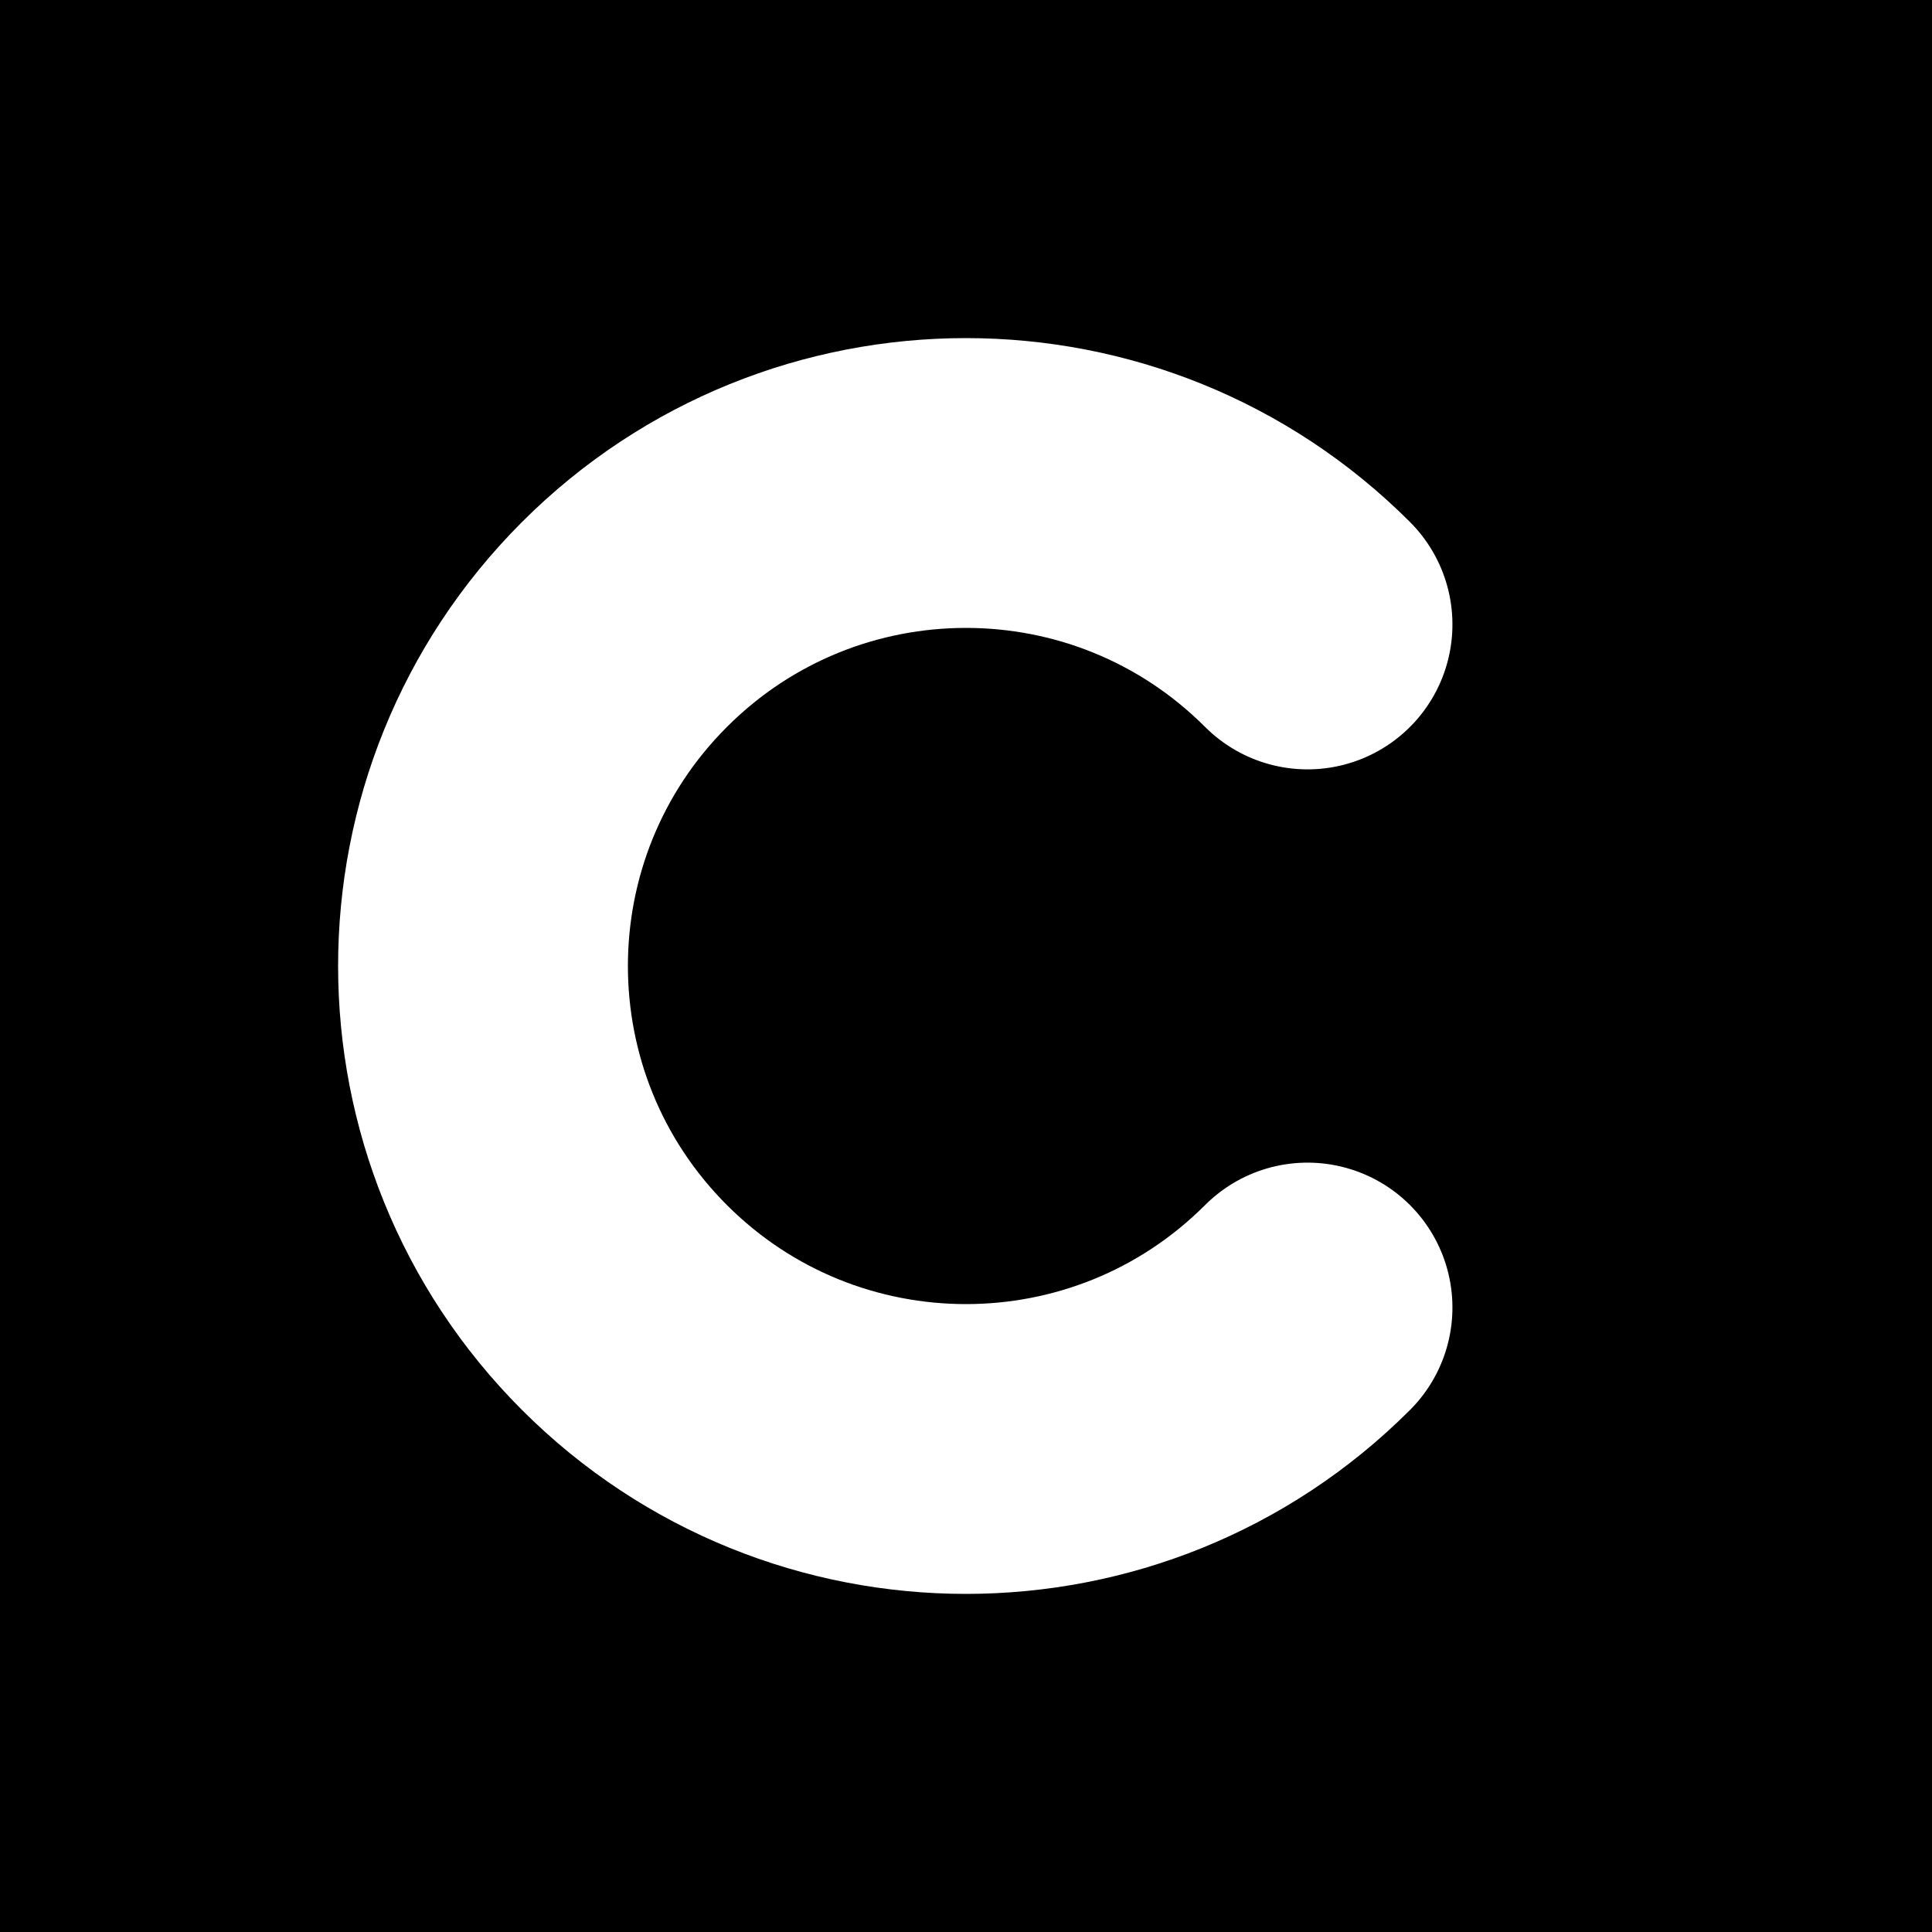
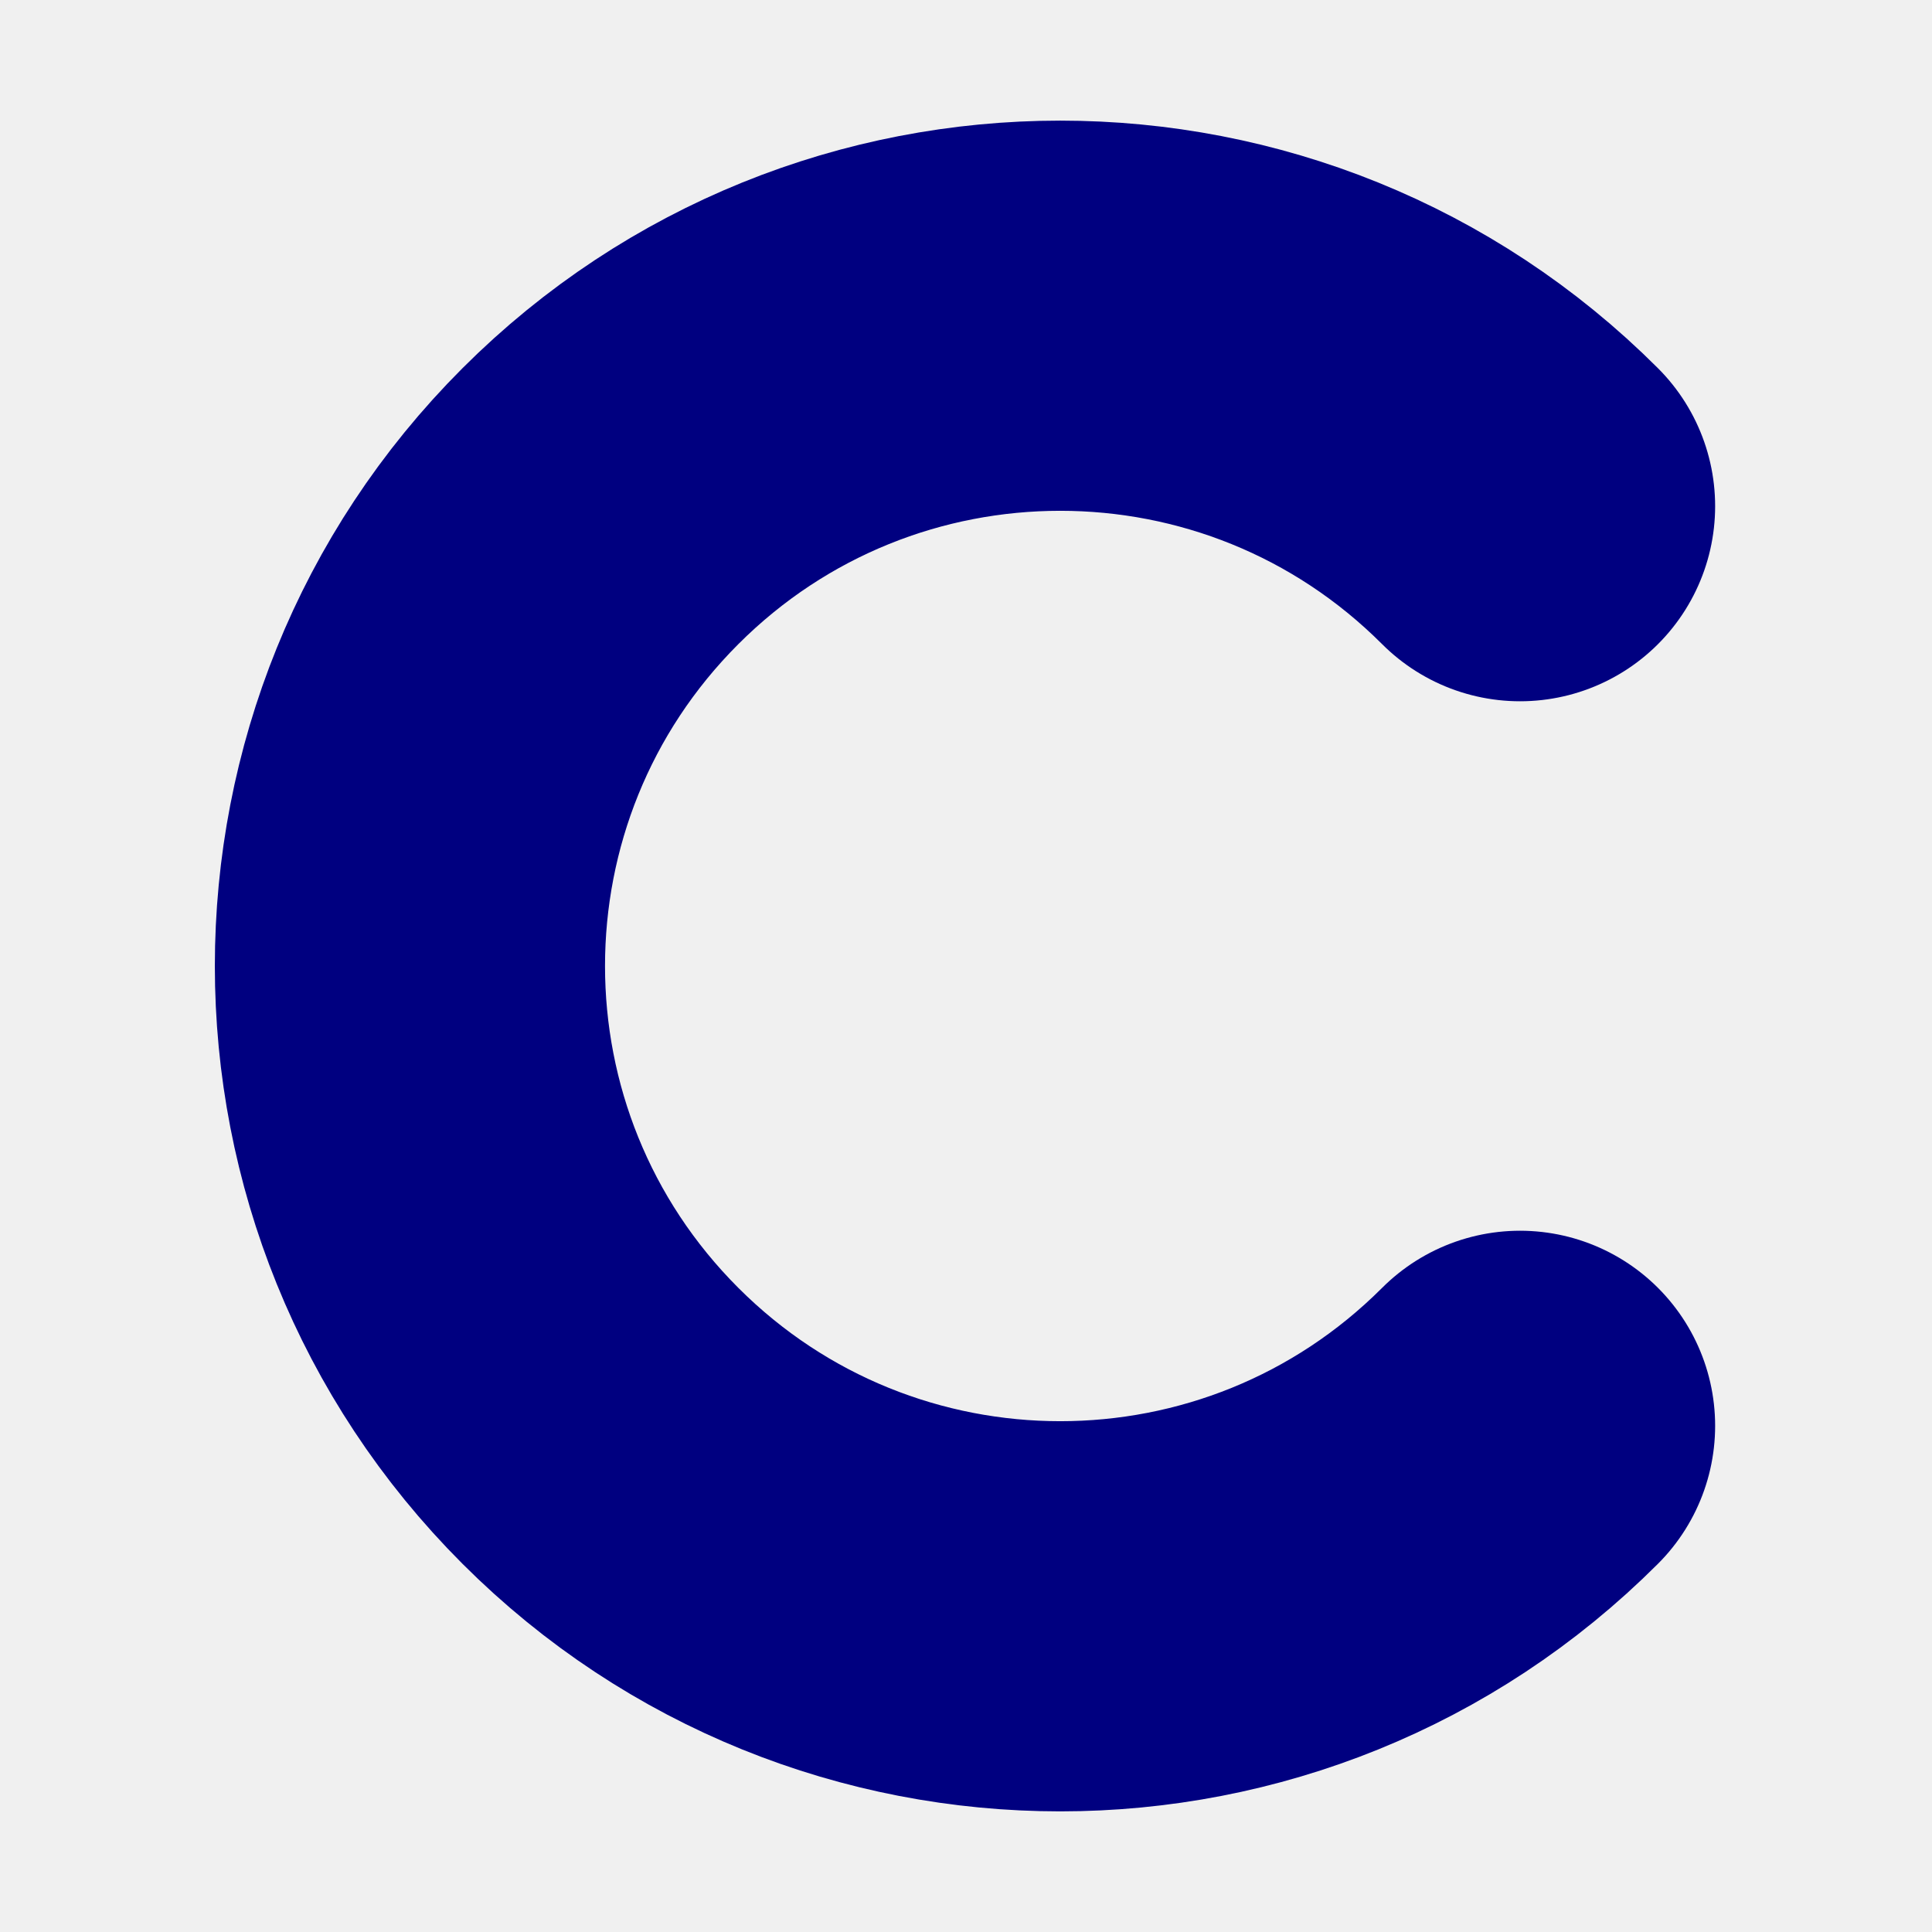
- <svg xmlns="http://www.w3.org/2000/svg" width="200" height="200" viewBox="-100 -100 200 200" id="svg2" version="1.1">
+ <svg xmlns="http://www.w3.org/2000/svg" width="16" height="16" viewBox="-100 -100 80 80" id="svg2" version="1.1">
  <defs id="defs19" />
-   <rect x="-100" y="-100" width="1075" height="200" id="background" style="fill:#000" />
-   <g style="fill:none;stroke:#fff;stroke-width:30;stroke-linecap:round;stroke-linejoin:round;stroke-miterlimit:4" id="letters">
-     <path id="c" d="M 0,50 A 50,50 0 1 1 50,0" transform="matrix(0.7071068,-0.7071068,0.7071068,0.7071068,0,0)" />
-   </g>
+   <path style="fill:none;stroke:#000080;stroke-width:16.156;stroke-linecap:round;stroke-linejoin:round;stroke-miterlimit:4" d="m -37.058,-40.96 a 26.927,26.927 0 1 1 0,-38.08" id="c" />
</svg>
